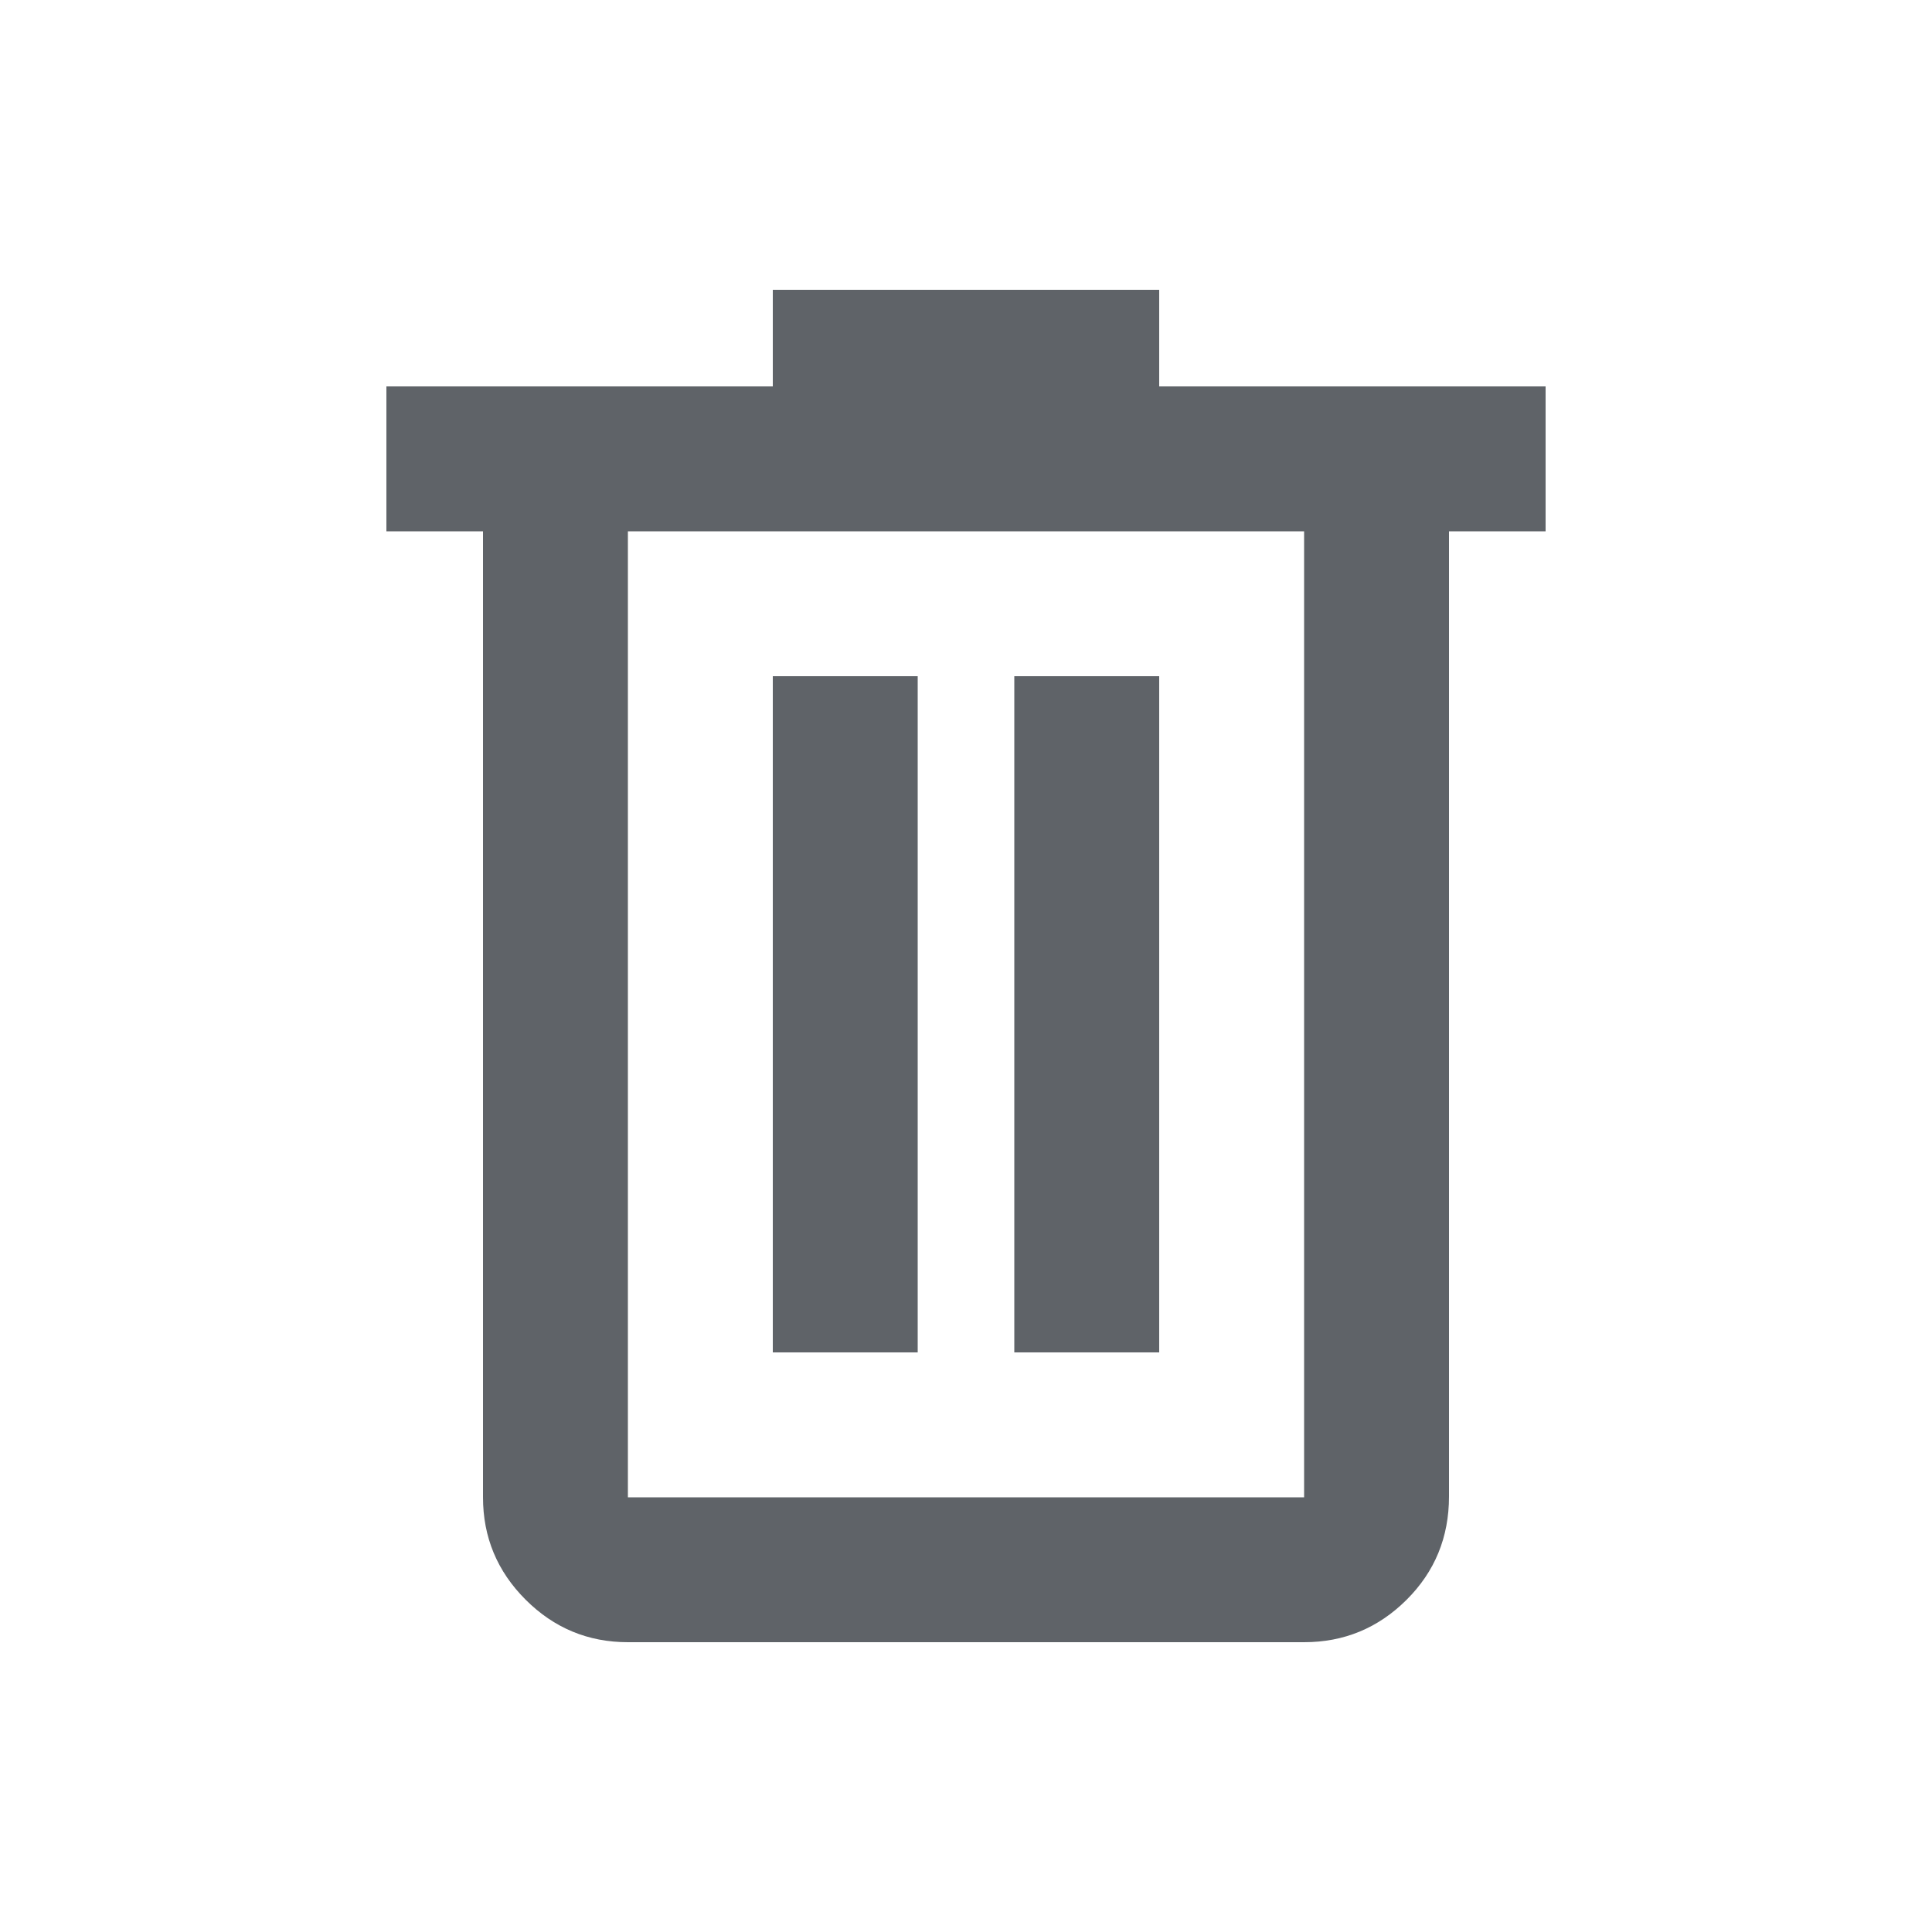
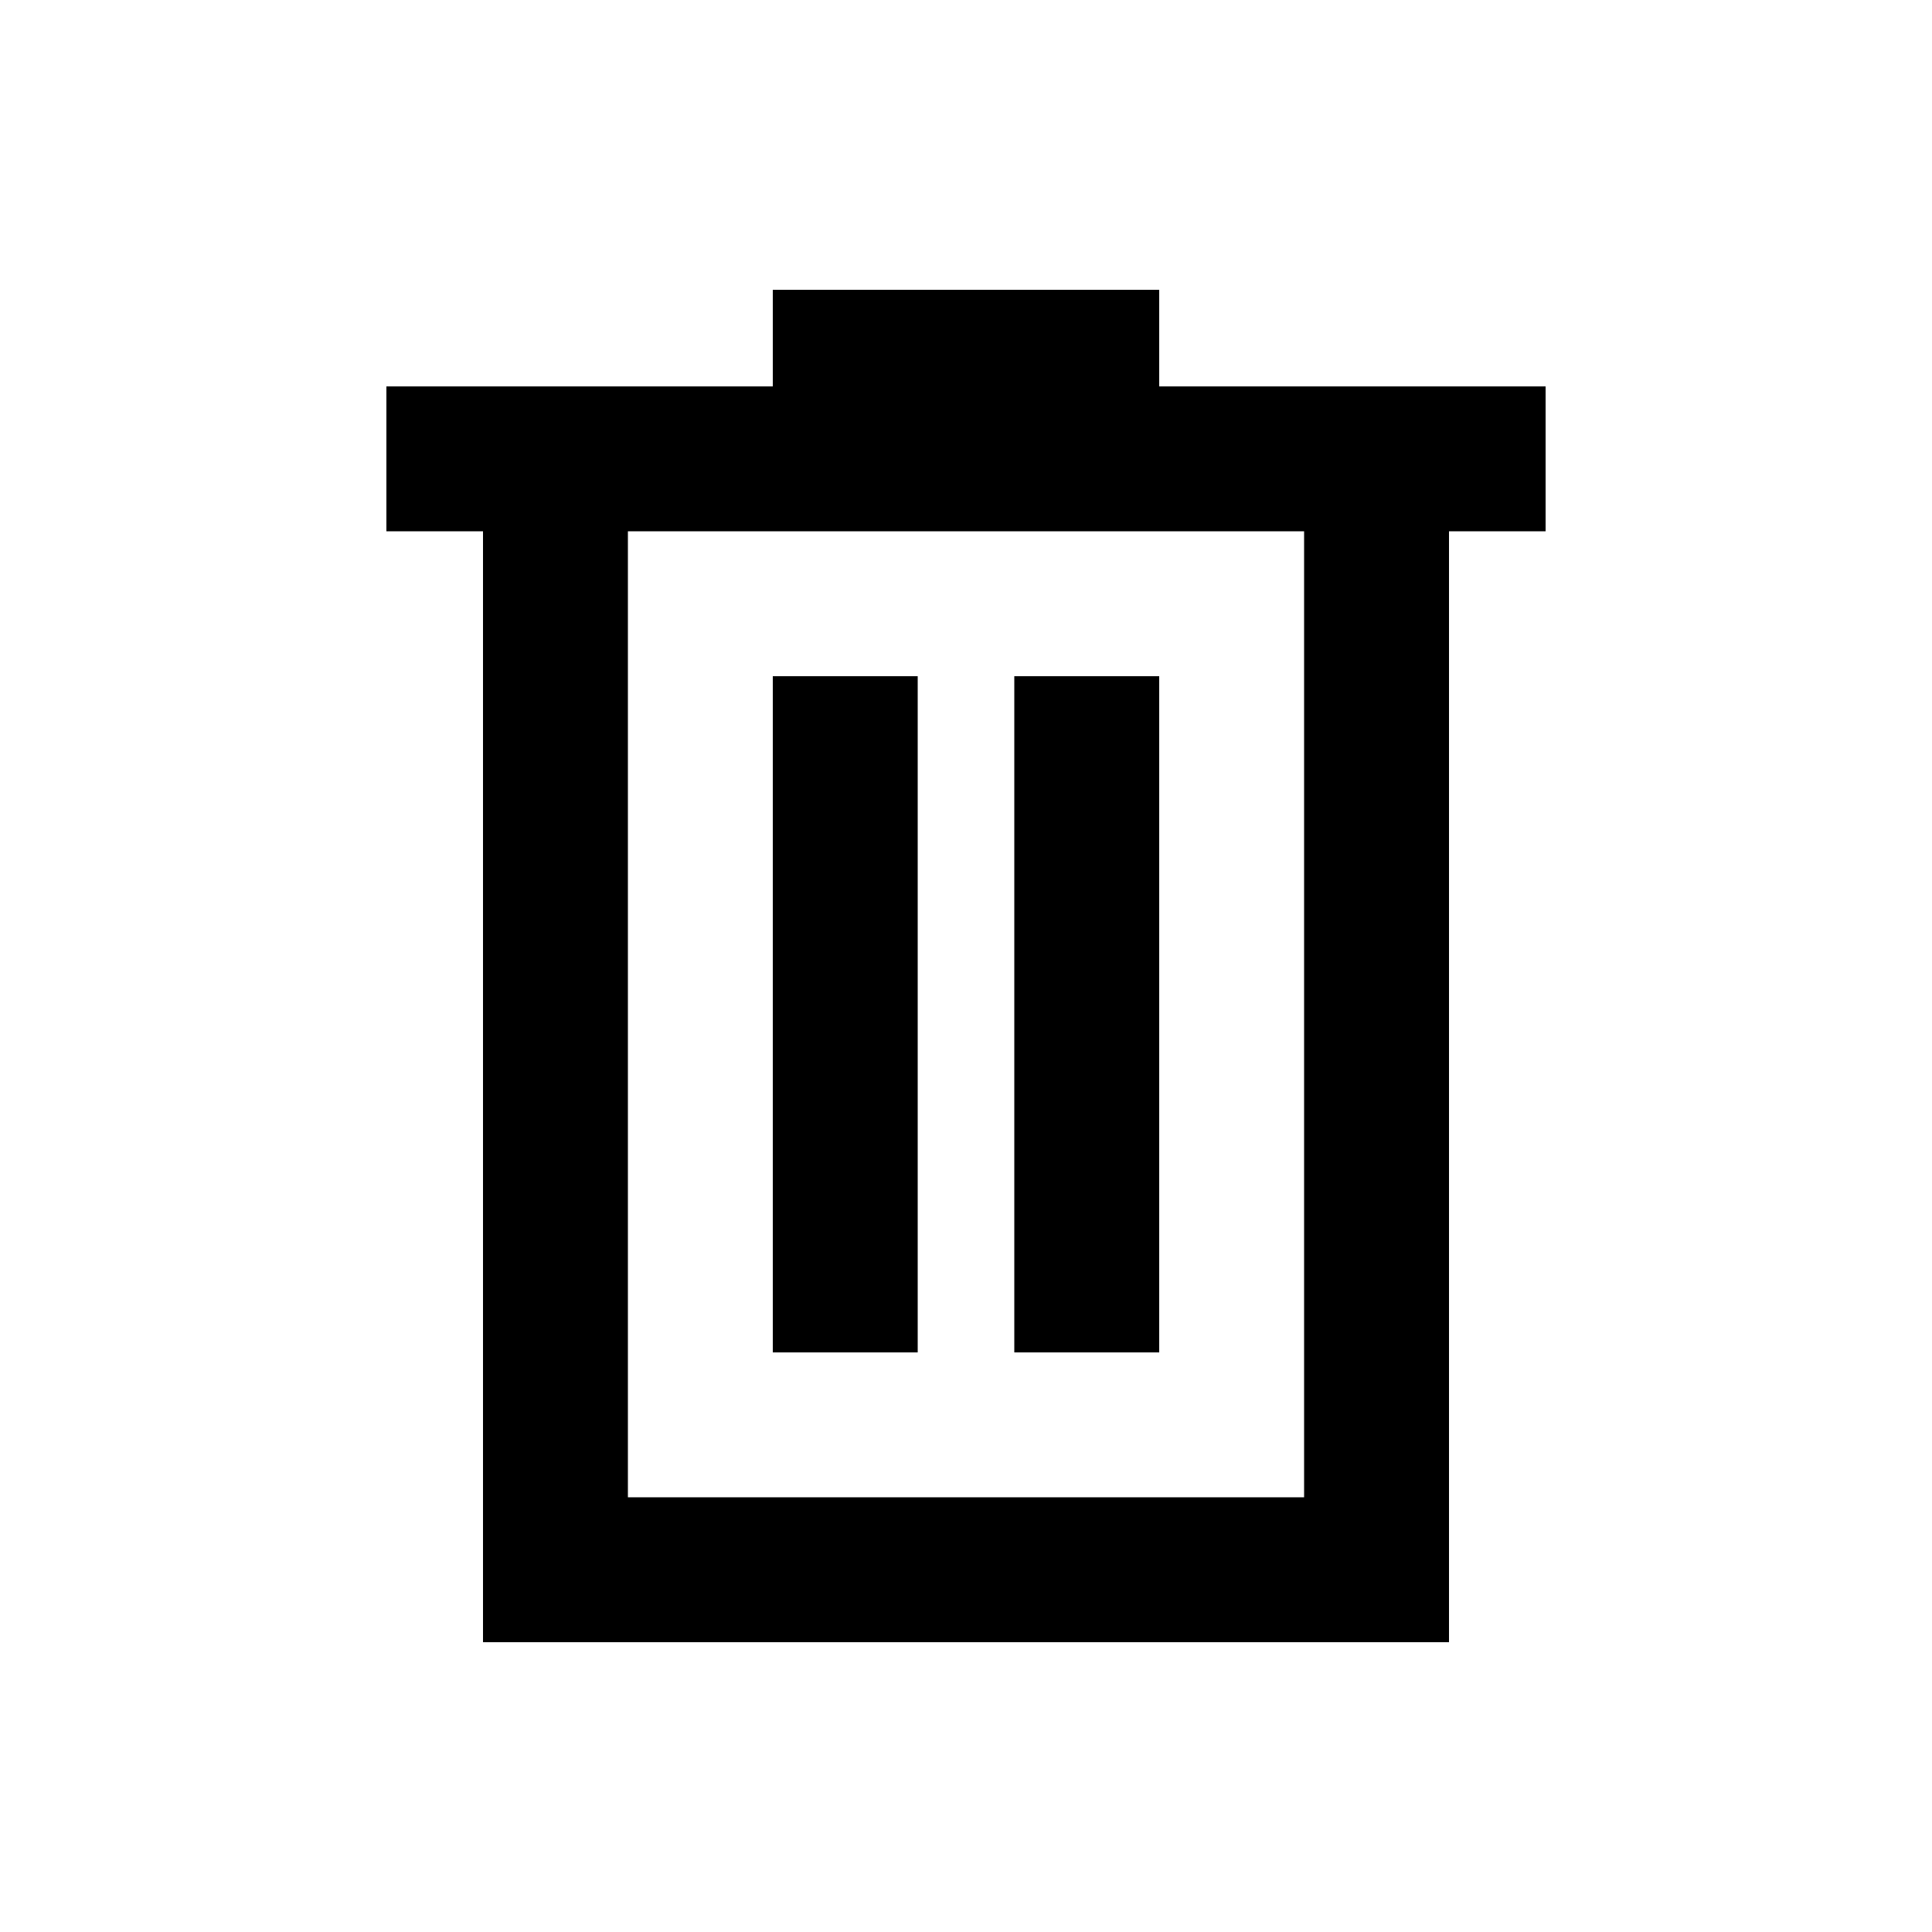
- <svg xmlns="http://www.w3.org/2000/svg" height="20px" viewBox="0 -960 960 960" width="20px" fill="#5f6368">
-   <path d="M312-144q-29.7 0-50.85-21.15Q240-186.3 240-216v-480h-48v-72h192v-48h192v48h192v72h-48v479.57Q720-186 698.85-165T648-144H312Zm336-552H312v480h336v-480ZM384-288h72v-336h-72v336Zm120 0h72v-336h-72v336ZM312-696v480-480Z" />
+ <svg xmlns="http://www.w3.org/2000/svg" height="20px" viewBox="0 -960 960 960" width="20px" fill="currentColor">
+   <path d="M240-144v-552h-48v-72h192v-48h192v48h192v72h-48v552H240Zm72-72h336v-480H312v480Zm72-72h72v-336h-72v336Zm120 0h72v-336h-72v336ZM312-696v480-480Z" />
</svg>
